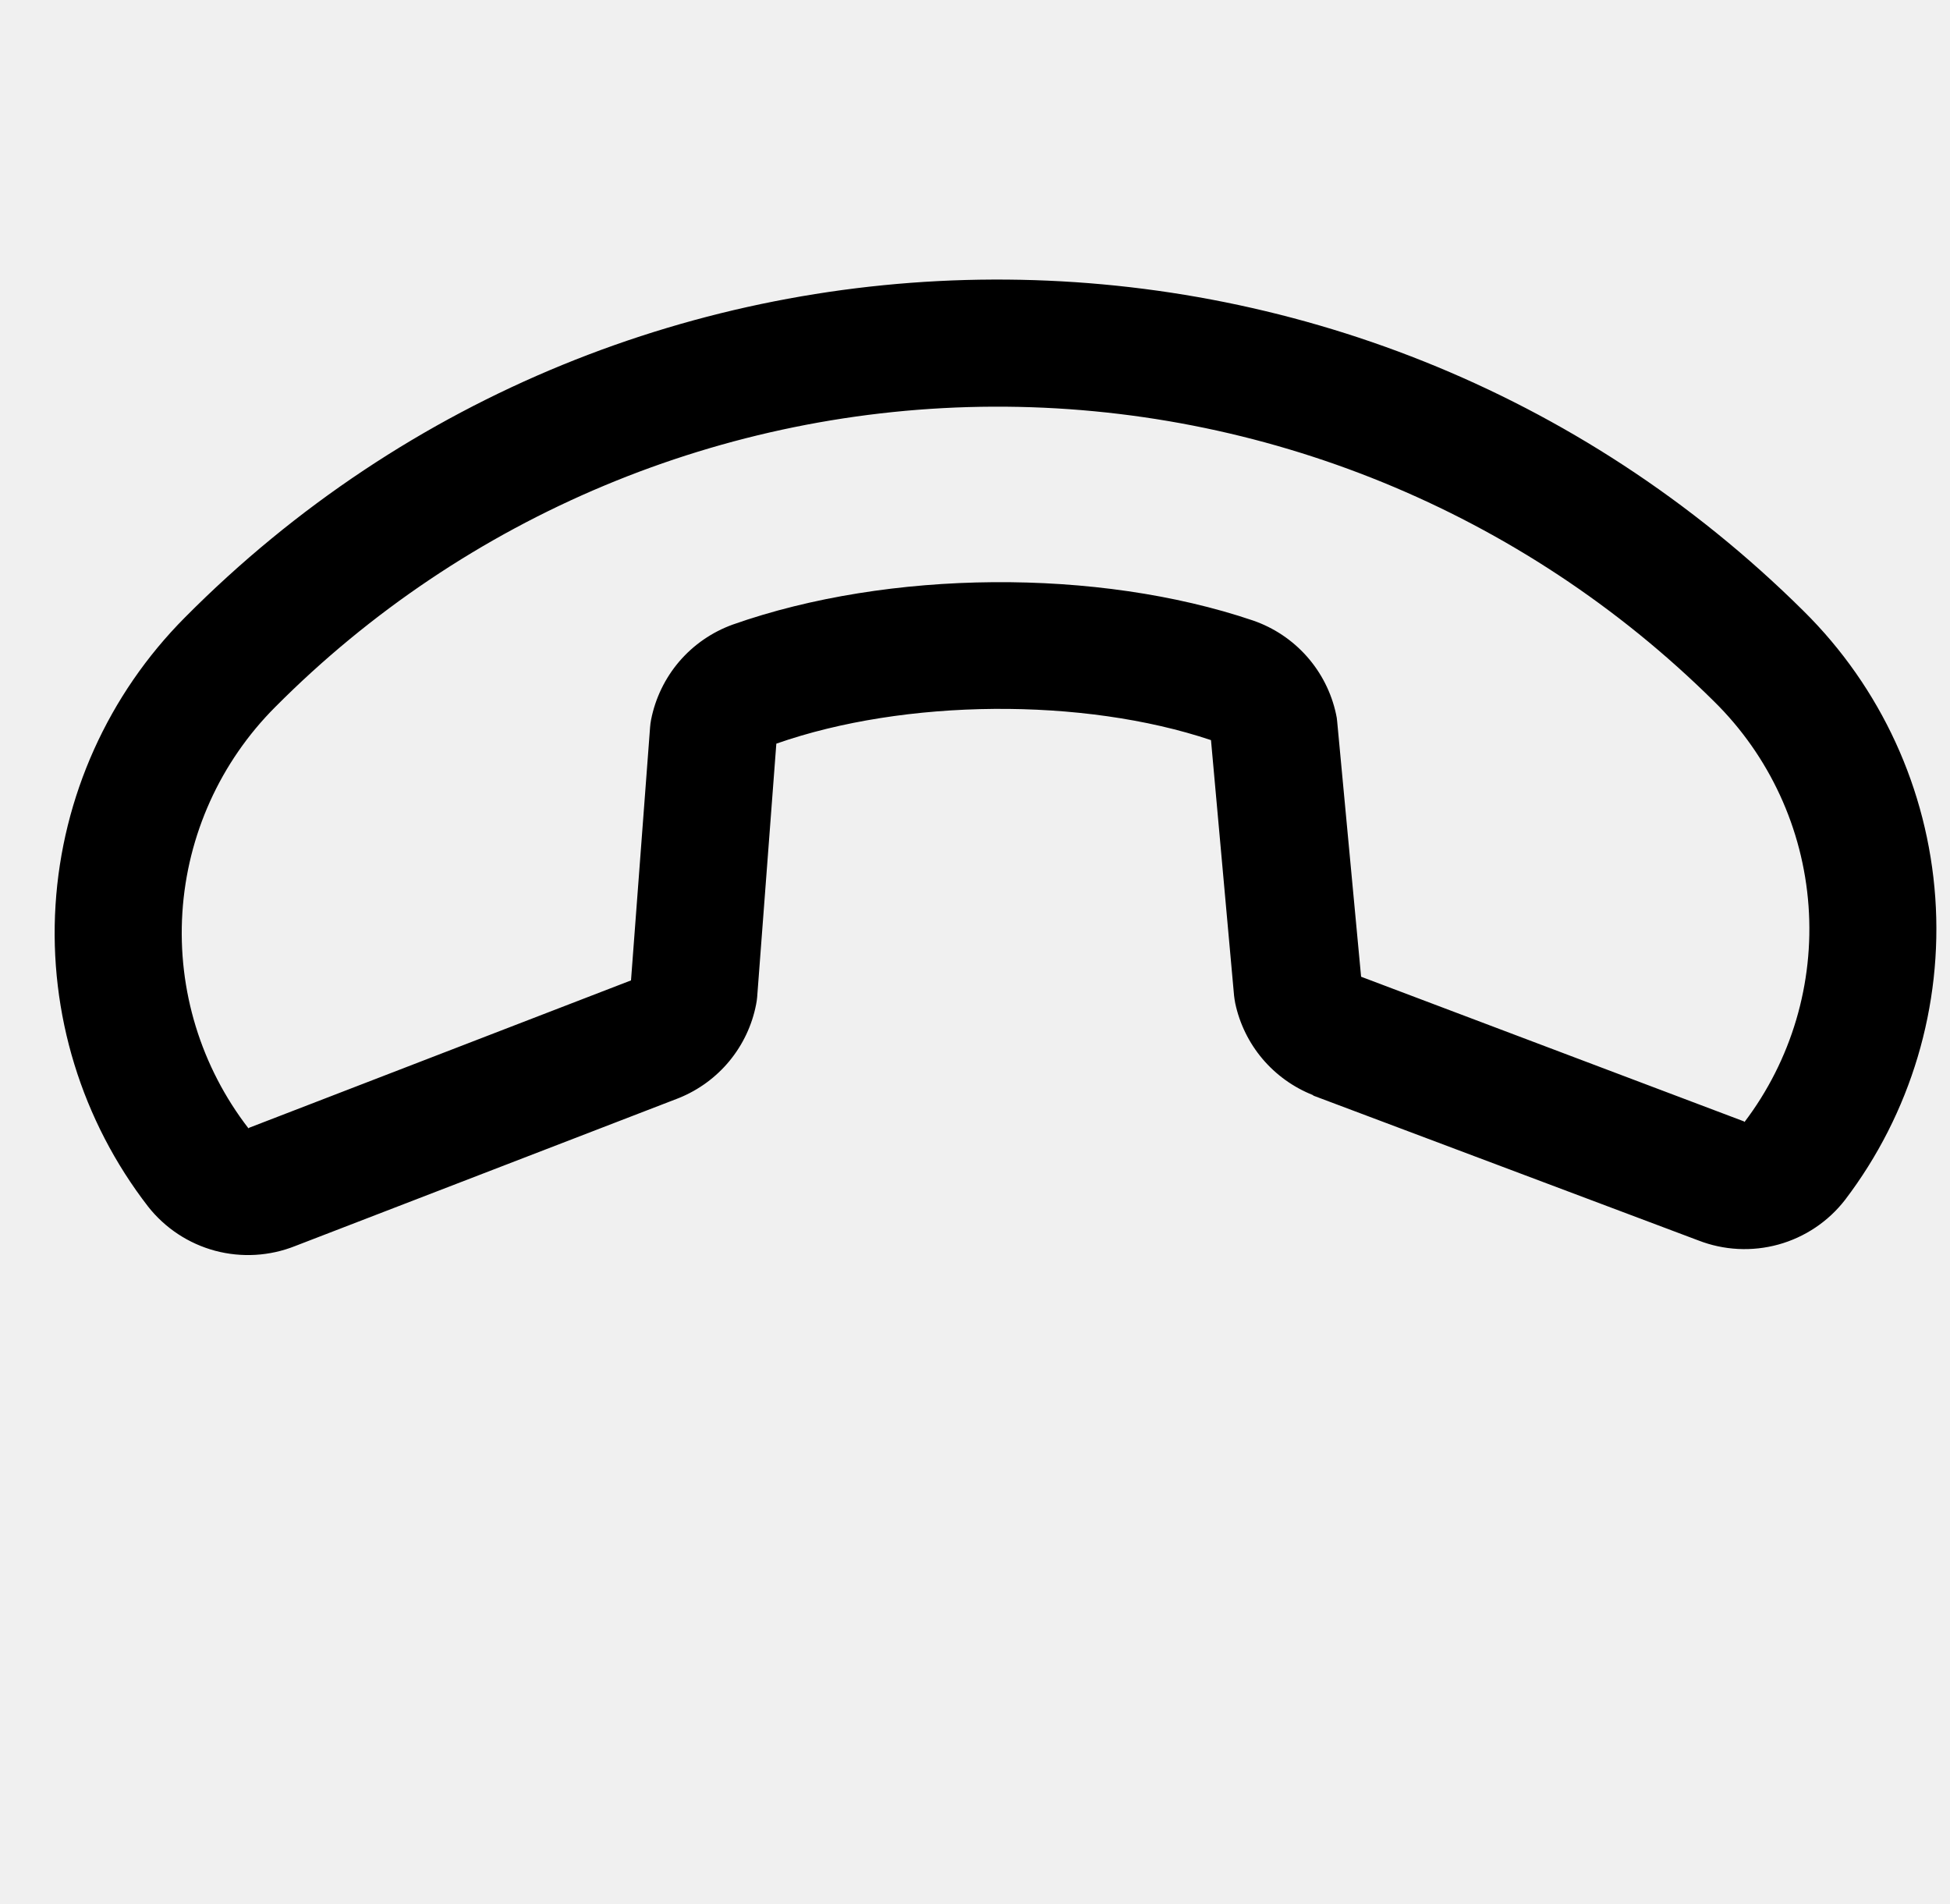
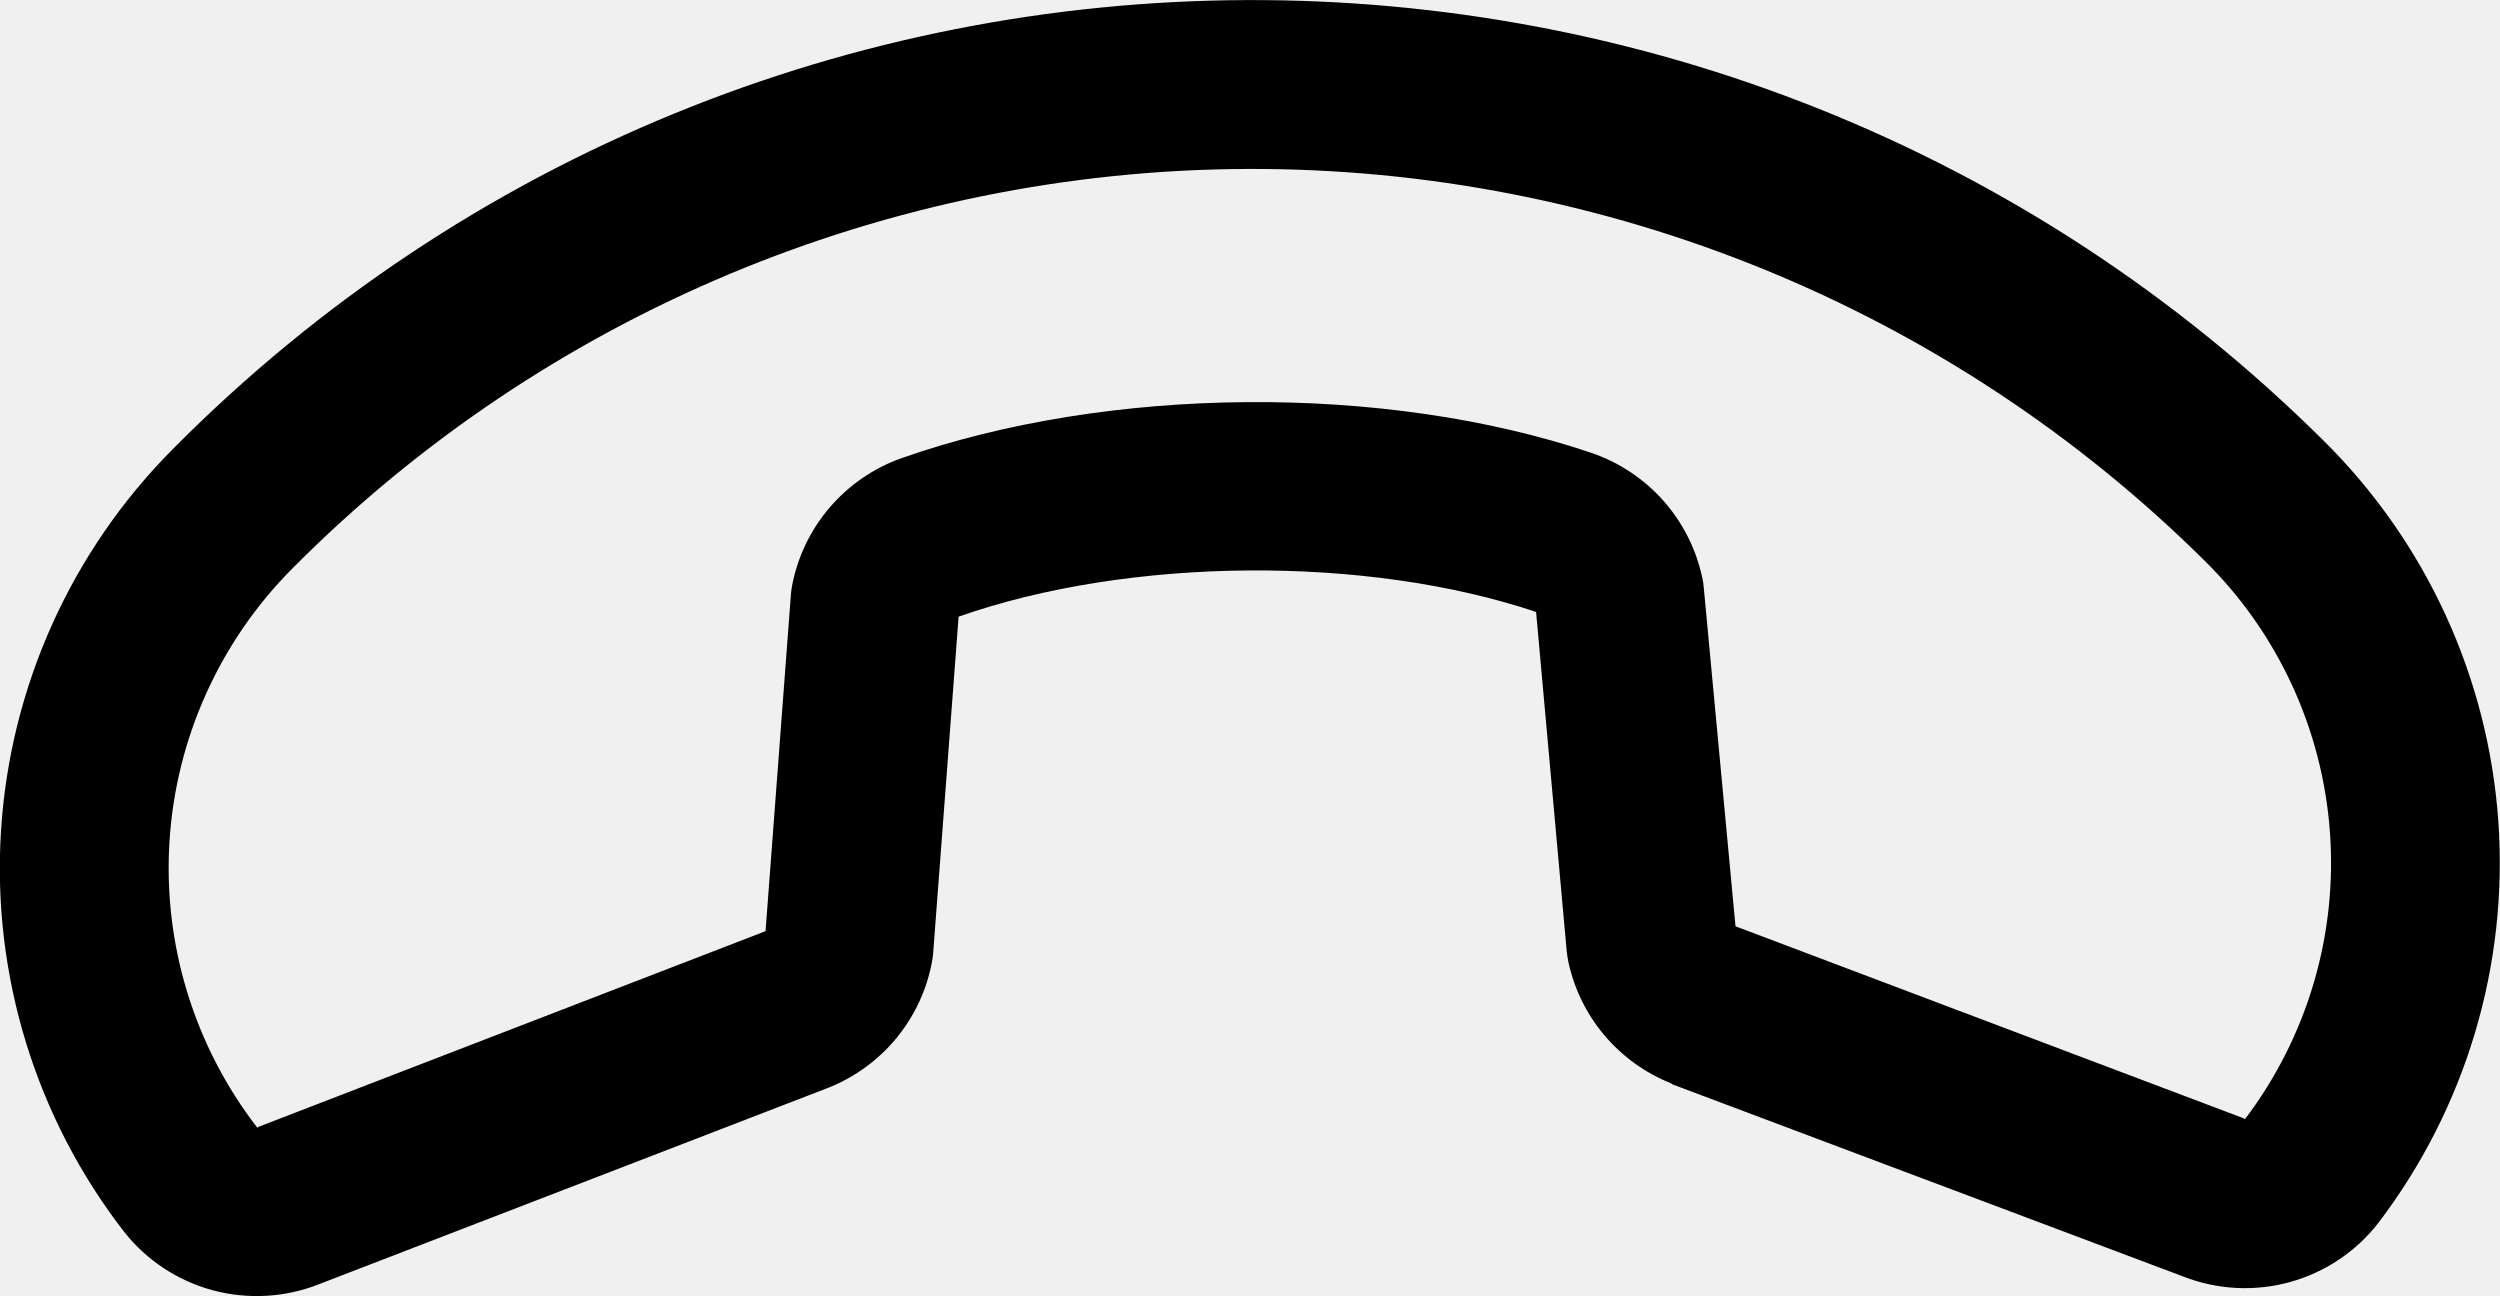
- <svg xmlns="http://www.w3.org/2000/svg" width="42" height="41" viewBox="0 0 42 41" fill="none">
-   <g clip-path="url(#clip0_82_1166)">
-     <path d="M6.358 26.837L14.603 23.657L14.626 23.648C15.048 23.477 15.421 23.203 15.711 22.852C16 22.501 16.198 22.083 16.285 21.636C16.296 21.583 16.303 21.53 16.308 21.477L16.721 16.017C19.49 15.046 23.33 15.017 26.083 15.941L26.58 21.446C26.587 21.501 26.594 21.554 26.605 21.608C26.699 22.05 26.901 22.462 27.192 22.806C27.484 23.151 27.856 23.418 28.276 23.585L28.291 23.599L36.578 26.716C37.129 26.931 37.734 26.962 38.304 26.805C38.873 26.648 39.377 26.311 39.739 25.844C41.156 23.982 41.847 21.668 41.683 19.334C41.519 17 40.511 14.806 38.847 13.161C29.197 3.588 13.557 3.649 3.983 13.299C2.333 14.957 1.342 17.159 1.196 19.494C1.05 21.83 1.759 24.138 3.191 25.989C3.557 26.453 4.063 26.786 4.633 26.939C5.204 27.091 5.809 27.056 6.358 26.837ZM5.928 15.228C10.024 11.108 15.588 8.782 21.397 8.759C27.207 8.736 32.789 11.018 36.917 15.106C38.109 16.279 38.832 17.845 38.953 19.512C39.074 21.18 38.584 22.834 37.574 24.166C37.57 24.161 37.565 24.156 37.56 24.152L29.316 21.037L28.801 15.542C28.797 15.488 28.789 15.433 28.776 15.38C28.677 14.919 28.46 14.491 28.147 14.138C27.834 13.785 27.435 13.519 26.989 13.365C23.645 12.232 19.141 12.267 15.783 13.452C15.337 13.613 14.941 13.886 14.632 14.245C14.324 14.605 14.114 15.039 14.023 15.504C14.013 15.556 14.006 15.608 14.002 15.661L13.591 21.116L5.366 24.29L5.352 24.303C4.329 22.979 3.822 21.328 3.928 19.657C4.034 17.987 4.745 16.412 5.928 15.228Z" fill="currentColor" />
-   </g>
-   <defs>
-     <clipPath id="clip0_82_1166">
-       <rect width="42" height="40.174" fill="white" />
-     </clipPath>
-   </defs>
+ <svg xmlns="http://www.w3.org/2000/svg" fill="none" viewBox="0.18 0.02 40.53 21.01">
+   <path d="M5.358 20.837L13.603 17.657L13.626 17.648C14.048 17.477 14.421 17.203 14.711 16.852C15 16.501 15.198 16.083 15.285 15.636C15.296 15.583 15.303 15.53 15.308 15.477L15.721 10.017C18.49 9.046 22.33 9.017 25.083 9.941L25.58 15.446C25.587 15.501 25.594 15.554 25.605 15.608C25.699 16.05 25.901 16.462 26.192 16.806C26.484 17.151 26.856 17.418 27.276 17.585L27.291 17.599L35.578 20.716C36.129 20.931 36.734 20.962 37.304 20.805C37.873 20.648 38.377 20.311 38.739 19.844C40.156 17.982 40.847 15.668 40.683 13.335C40.519 11.001 39.511 8.806 37.847 7.161C28.197 -2.412 12.557 -2.351 2.983 7.299C1.333 8.957 0.342 11.159 0.196 13.494C0.05 15.83 0.759 18.138 2.191 19.989C2.557 20.453 3.063 20.786 3.633 20.939C4.204 21.091 4.809 21.056 5.358 20.837ZM4.928 9.228C9.024 5.108 14.588 2.782 20.397 2.759C26.207 2.736 31.789 5.018 35.917 9.106C37.109 10.278 37.832 11.845 37.953 13.512C38.074 15.18 37.584 16.834 36.574 18.166C36.57 18.161 36.565 18.156 36.56 18.152L28.316 15.037L27.801 9.542C27.797 9.487 27.789 9.433 27.776 9.38C27.677 8.919 27.46 8.491 27.147 8.138C26.834 7.785 26.435 7.519 25.989 7.365C22.645 6.232 18.141 6.267 14.783 7.452C14.337 7.613 13.941 7.886 13.632 8.246C13.324 8.605 13.114 9.039 13.023 9.504C13.013 9.556 13.006 9.608 13.002 9.661L12.591 15.116L4.366 18.29L4.352 18.303C3.329 16.979 2.822 15.328 2.928 13.657C3.034 11.987 3.745 10.412 4.928 9.228Z" fill="currentColor" />
</svg>
